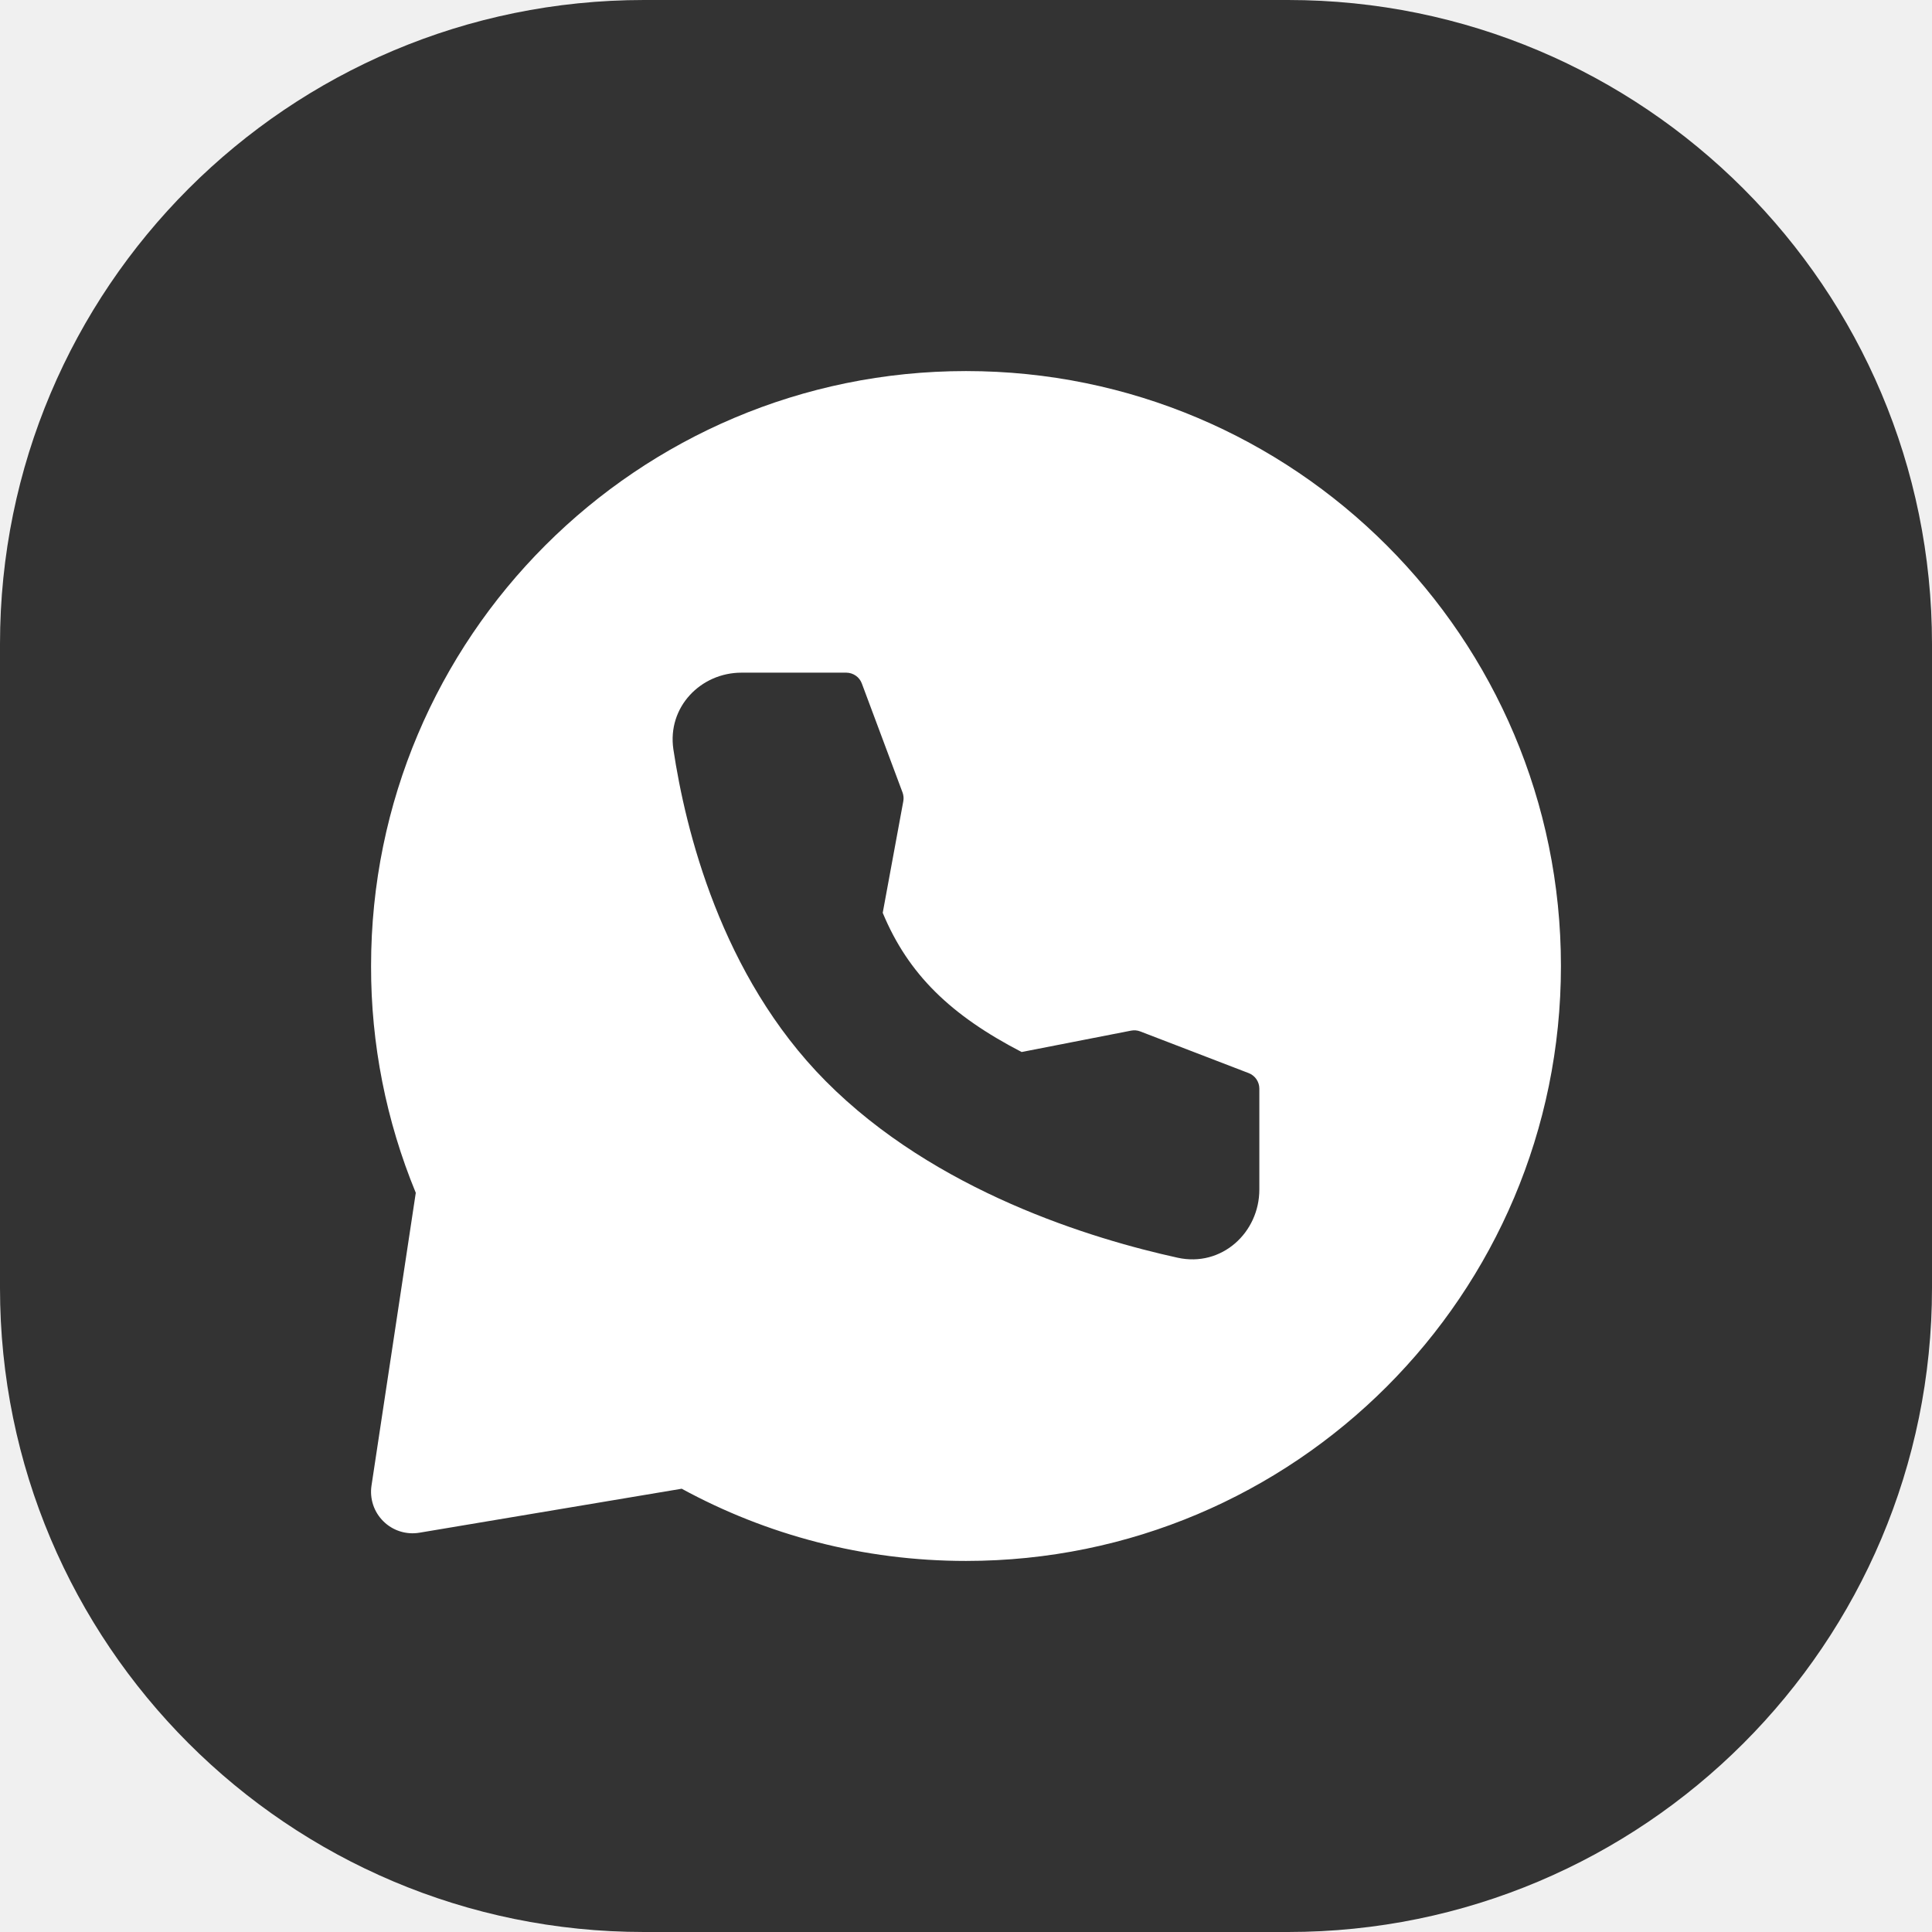
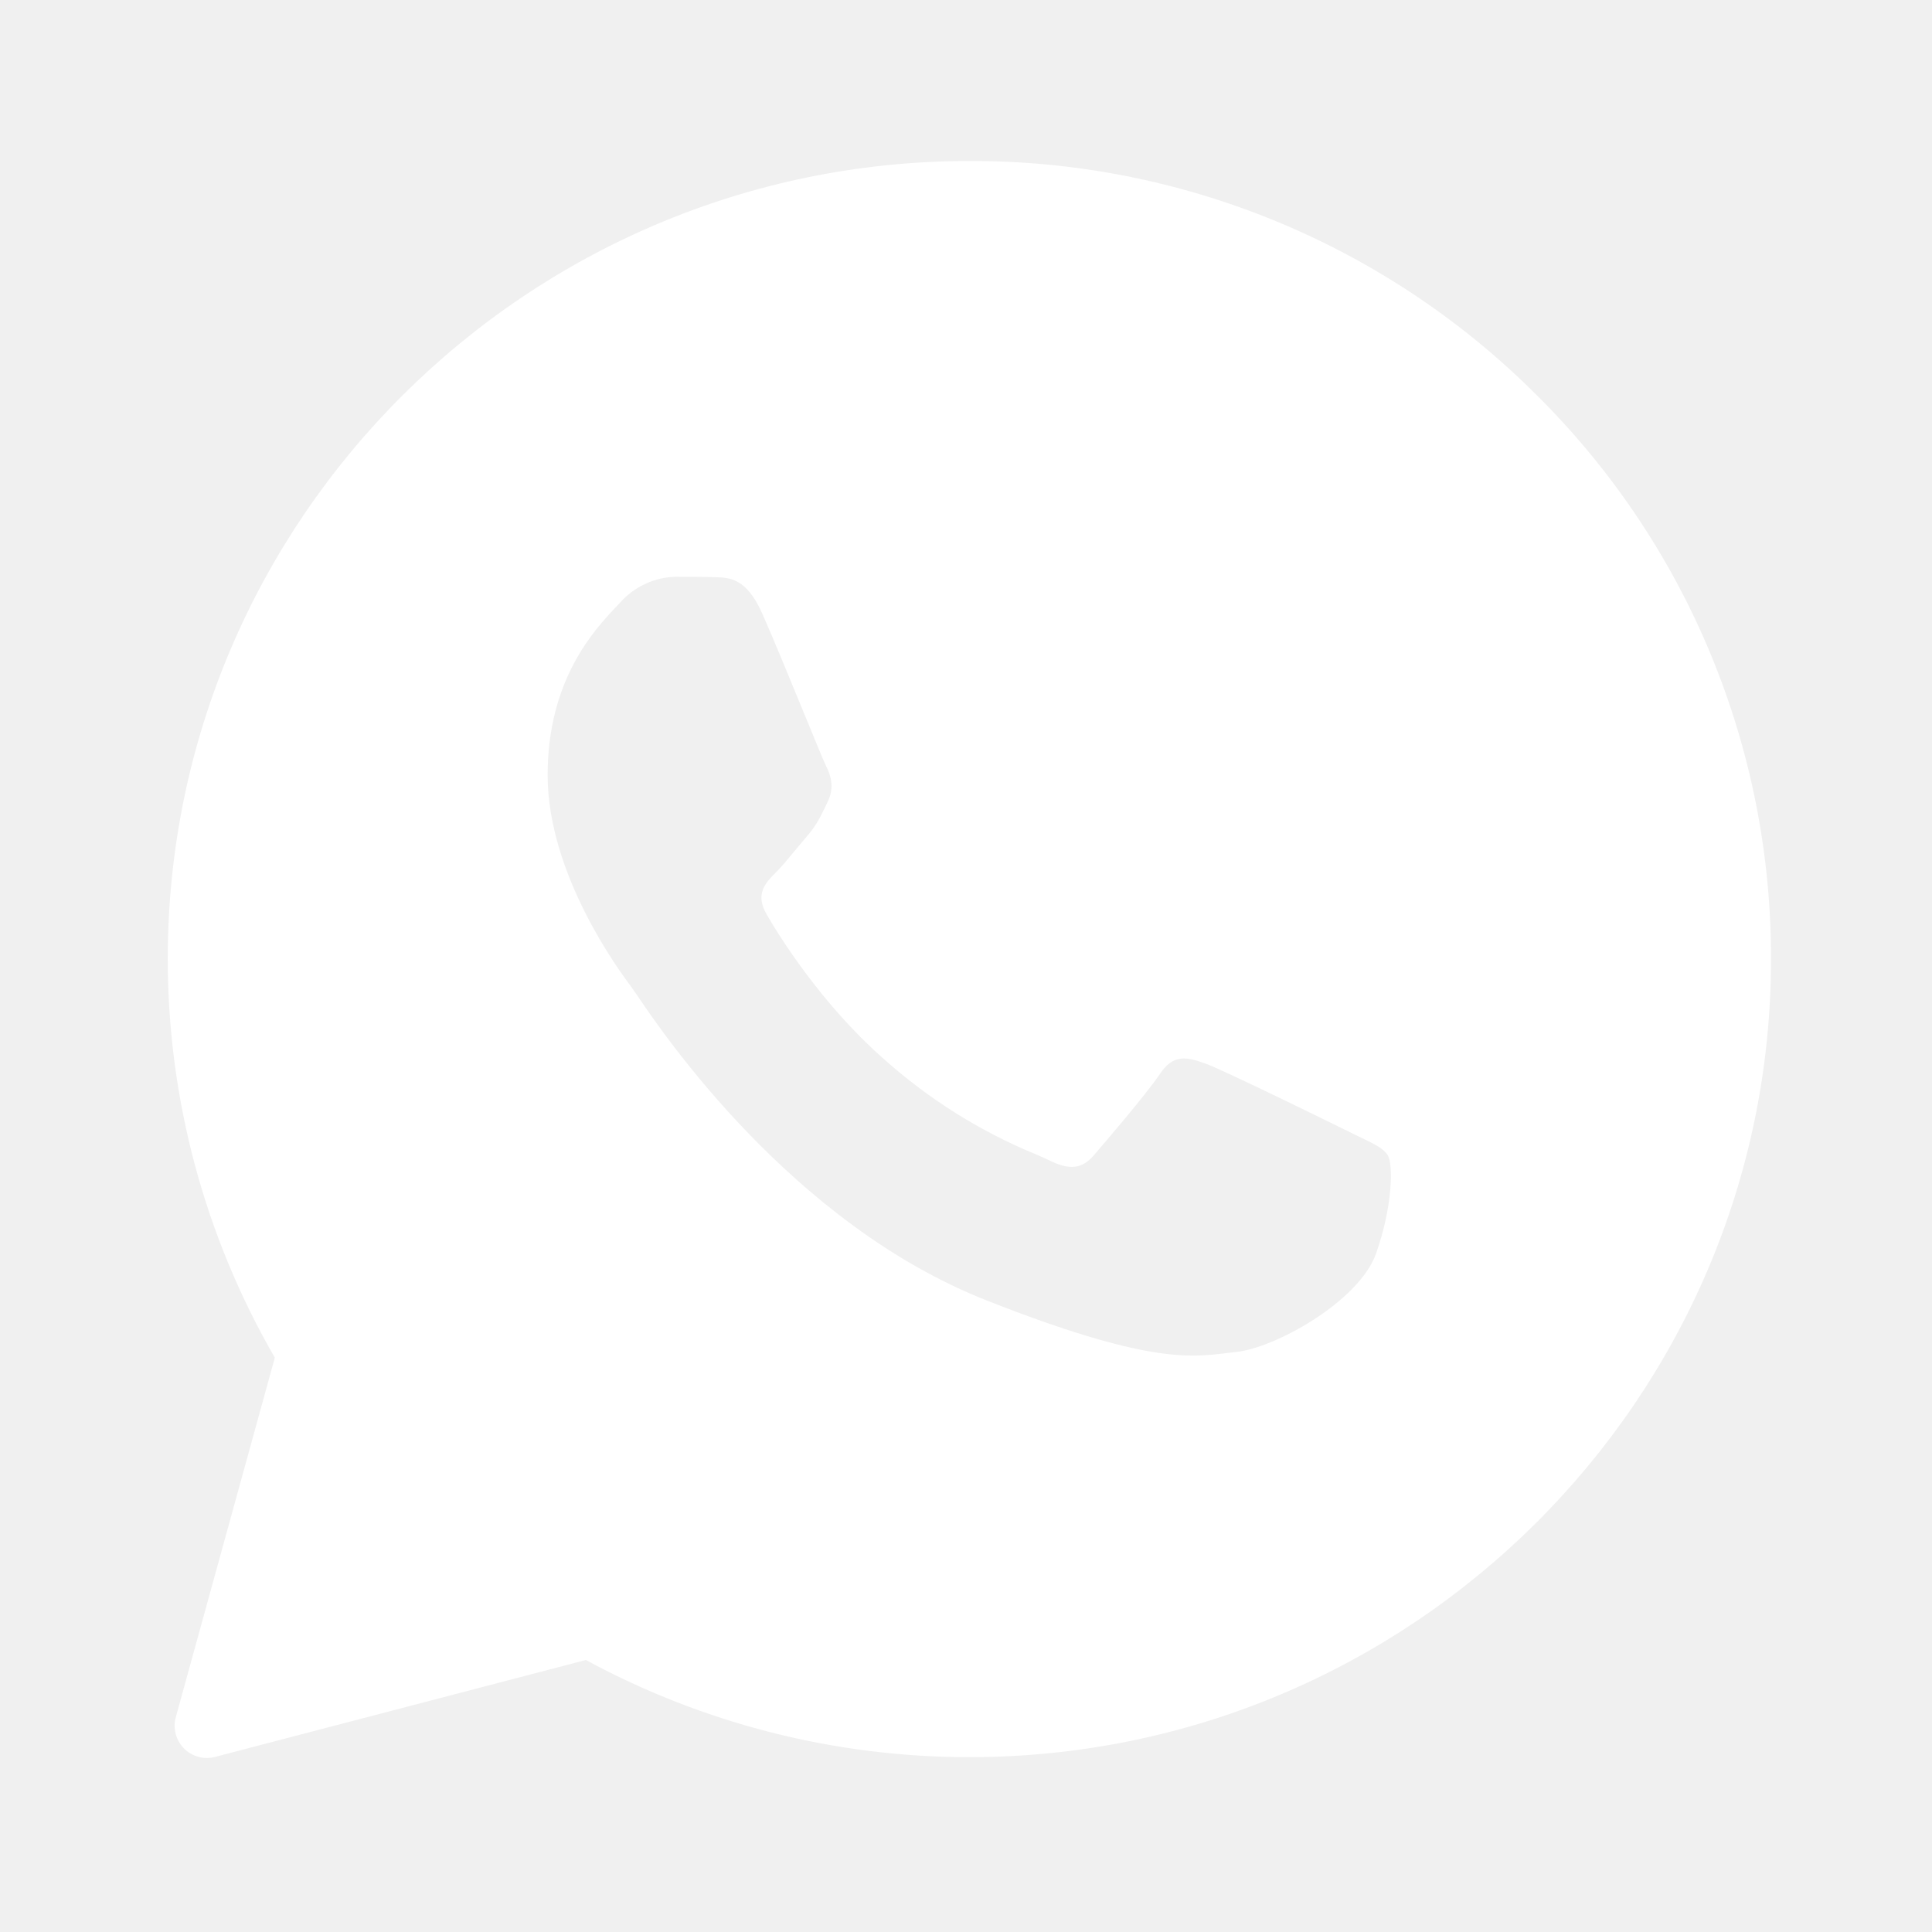
- <svg xmlns="http://www.w3.org/2000/svg" width="48" height="48" viewBox="0 0 48 48" fill="none">
-   <rect width="48" height="48" rx="16" fill="#333333" />
-   <path fill-rule="evenodd" clip-rule="evenodd" d="M24 9.219C32.163 9.219 38.781 15.837 38.781 24C38.781 32.163 32.163 38.781 24 38.781C21.442 38.781 19.036 38.131 16.937 36.987L10.419 38.08C10.258 38.107 10.094 38.095 9.938 38.046C9.783 37.997 9.642 37.912 9.526 37.797C9.41 37.683 9.322 37.543 9.271 37.389C9.22 37.234 9.205 37.069 9.23 36.908L10.33 29.635C9.593 27.848 9.215 25.933 9.219 24C9.219 15.837 15.837 9.219 24 9.219ZM18.422 16.712C17.411 16.712 16.574 17.565 16.73 18.618C17.027 20.593 17.905 24.231 20.514 26.86C23.242 29.609 27.146 30.784 29.259 31.248C30.354 31.488 31.288 30.622 31.288 29.554V27.046C31.288 26.962 31.262 26.881 31.215 26.812C31.168 26.744 31.101 26.691 31.023 26.661L28.328 25.625C28.256 25.597 28.177 25.591 28.1 25.606L25.382 26.137C23.629 25.229 22.567 24.212 21.931 22.679L22.442 19.908C22.456 19.834 22.449 19.758 22.423 19.688L21.412 16.981C21.383 16.902 21.33 16.834 21.262 16.787C21.193 16.739 21.111 16.713 21.027 16.712H18.422Z" fill="white" />
+ <svg xmlns="http://www.w3.org/2000/svg" width="24" height="24" viewBox="0 0 24 24" fill="none">
+   <mask id="mask0_671_46" style="mask-type:luminance" maskUnits="userSpaceOnUse" x="2" y="2" width="20" height="20">
+     <path fill-rule="evenodd" clip-rule="evenodd" d="M2.184 21.331C2.165 21.399 2.165 21.47 2.182 21.538C2.2 21.607 2.235 21.669 2.285 21.719C2.334 21.769 2.396 21.805 2.464 21.824C2.531 21.843 2.603 21.843 2.671 21.825L7.278 20.621C8.74 21.413 10.376 21.828 12.038 21.828H12.042C17.528 21.828 22 17.382 22 11.916C22.003 10.613 21.747 9.321 21.247 8.118C20.747 6.914 20.012 5.822 19.086 4.905C18.161 3.98 17.063 3.248 15.854 2.749C14.645 2.251 13.35 1.996 12.042 2C6.556 2 2.084 6.446 2.084 11.911C2.084 13.65 2.542 15.358 3.414 16.865L2.184 21.331ZM8.886 7.17C9.069 7.175 9.272 7.185 9.465 7.613C9.593 7.898 9.808 8.423 9.984 8.851C10.121 9.184 10.233 9.458 10.261 9.514C10.326 9.642 10.365 9.789 10.281 9.962L10.253 10.02C10.185 10.16 10.137 10.26 10.023 10.39L9.88 10.56C9.795 10.664 9.71 10.766 9.638 10.838C9.509 10.966 9.376 11.104 9.524 11.36C9.672 11.616 10.192 12.458 10.959 13.137C11.52 13.643 12.164 14.049 12.862 14.337C12.932 14.367 12.989 14.392 13.032 14.413C13.289 14.541 13.442 14.521 13.59 14.349C13.739 14.176 14.233 13.6 14.407 13.344C14.575 13.088 14.747 13.128 14.985 13.216C15.223 13.305 16.489 13.926 16.746 14.053L16.889 14.123C17.068 14.208 17.189 14.267 17.241 14.353C17.305 14.462 17.305 14.973 17.093 15.575C16.875 16.175 15.826 16.751 15.351 16.795L15.216 16.811C14.78 16.863 14.228 16.931 12.26 16.156C9.834 15.202 8.233 12.836 7.91 12.357L7.857 12.281L7.852 12.273C7.704 12.076 6.803 10.871 6.803 9.627C6.803 8.437 7.39 7.817 7.657 7.535L7.704 7.485C7.79 7.387 7.896 7.309 8.014 7.254C8.132 7.198 8.261 7.168 8.391 7.165C8.564 7.165 8.738 7.165 8.886 7.17Z" fill="white" />
+   </mask>
+   <g mask="url(#mask0_671_46)">
+     <path fill-rule="evenodd" clip-rule="evenodd" d="M2.184 21.331C2.165 21.399 2.165 21.47 2.182 21.538C2.2 21.607 2.235 21.669 2.285 21.719C2.334 21.769 2.396 21.805 2.464 21.824C2.531 21.843 2.603 21.843 2.671 21.825L7.278 20.621C8.74 21.413 10.376 21.828 12.038 21.828H12.042C17.528 21.828 22 17.382 22 11.916C22.003 10.613 21.747 9.321 21.247 8.118C20.747 6.914 20.012 5.822 19.086 4.905C18.161 3.98 17.063 3.248 15.854 2.749C14.645 2.251 13.35 1.996 12.042 2C6.556 2 2.084 6.446 2.084 11.911C2.084 13.65 2.542 15.358 3.414 16.865L2.184 21.331ZM8.886 7.17C9.069 7.175 9.272 7.185 9.465 7.613C9.593 7.898 9.808 8.423 9.984 8.851C10.121 9.184 10.233 9.458 10.261 9.514C10.326 9.642 10.365 9.789 10.281 9.962L10.253 10.02C10.185 10.16 10.137 10.26 10.023 10.39L9.88 10.56C9.795 10.664 9.71 10.766 9.638 10.838C9.509 10.966 9.376 11.104 9.524 11.36C9.672 11.616 10.192 12.458 10.959 13.137C11.52 13.643 12.164 14.049 12.862 14.337C12.932 14.367 12.989 14.392 13.032 14.413C13.289 14.541 13.442 14.521 13.59 14.349C13.739 14.176 14.233 13.6 14.407 13.344C14.575 13.088 14.747 13.128 14.985 13.216C15.223 13.305 16.489 13.926 16.746 14.053L16.889 14.123C17.068 14.208 17.189 14.267 17.241 14.353C17.305 14.462 17.305 14.973 17.093 15.575C16.875 16.175 15.826 16.751 15.351 16.795L15.216 16.811C14.78 16.863 14.228 16.931 12.26 16.156C9.834 15.202 8.233 12.836 7.91 12.357L7.857 12.281L7.852 12.273C7.704 12.076 6.803 10.871 6.803 9.627C6.803 8.437 7.39 7.817 7.657 7.535L7.704 7.485C7.79 7.387 7.896 7.309 8.014 7.254C8.132 7.198 8.261 7.168 8.391 7.165C8.564 7.165 8.738 7.165 8.886 7.17Z" fill="white" stroke="white" stroke-width="2" stroke-linejoin="round" />
+   </g>
</svg>
